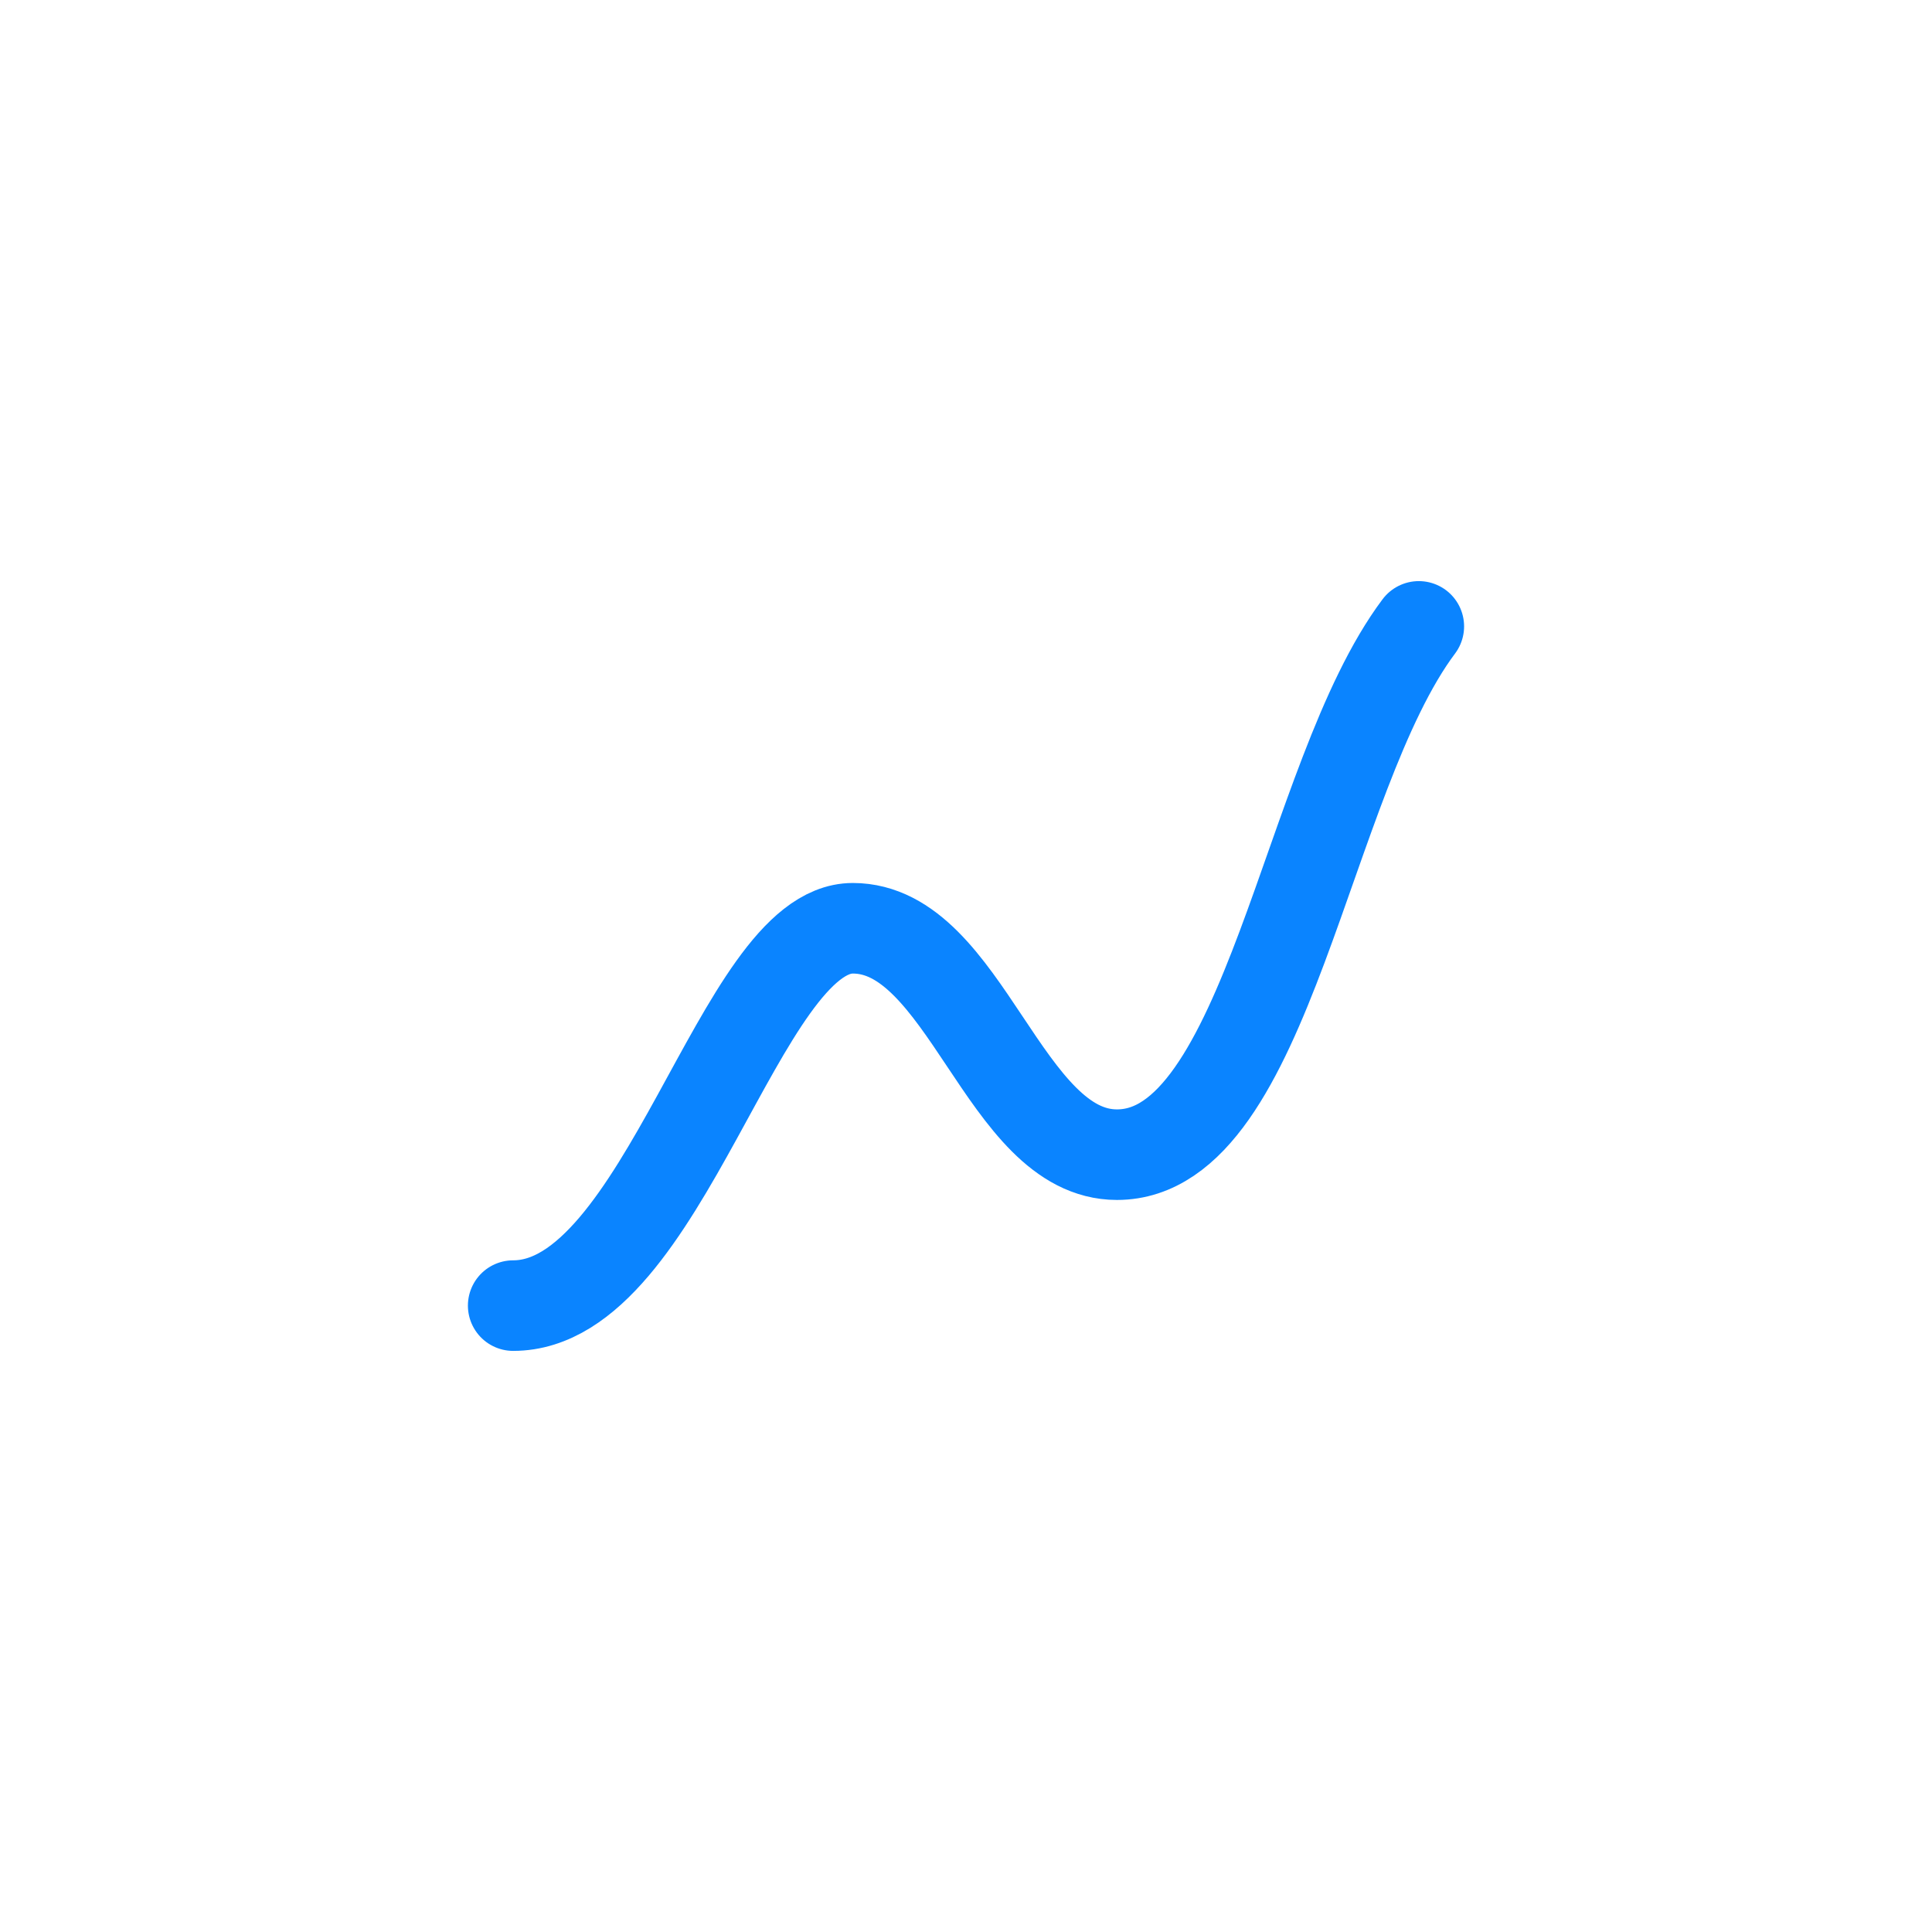
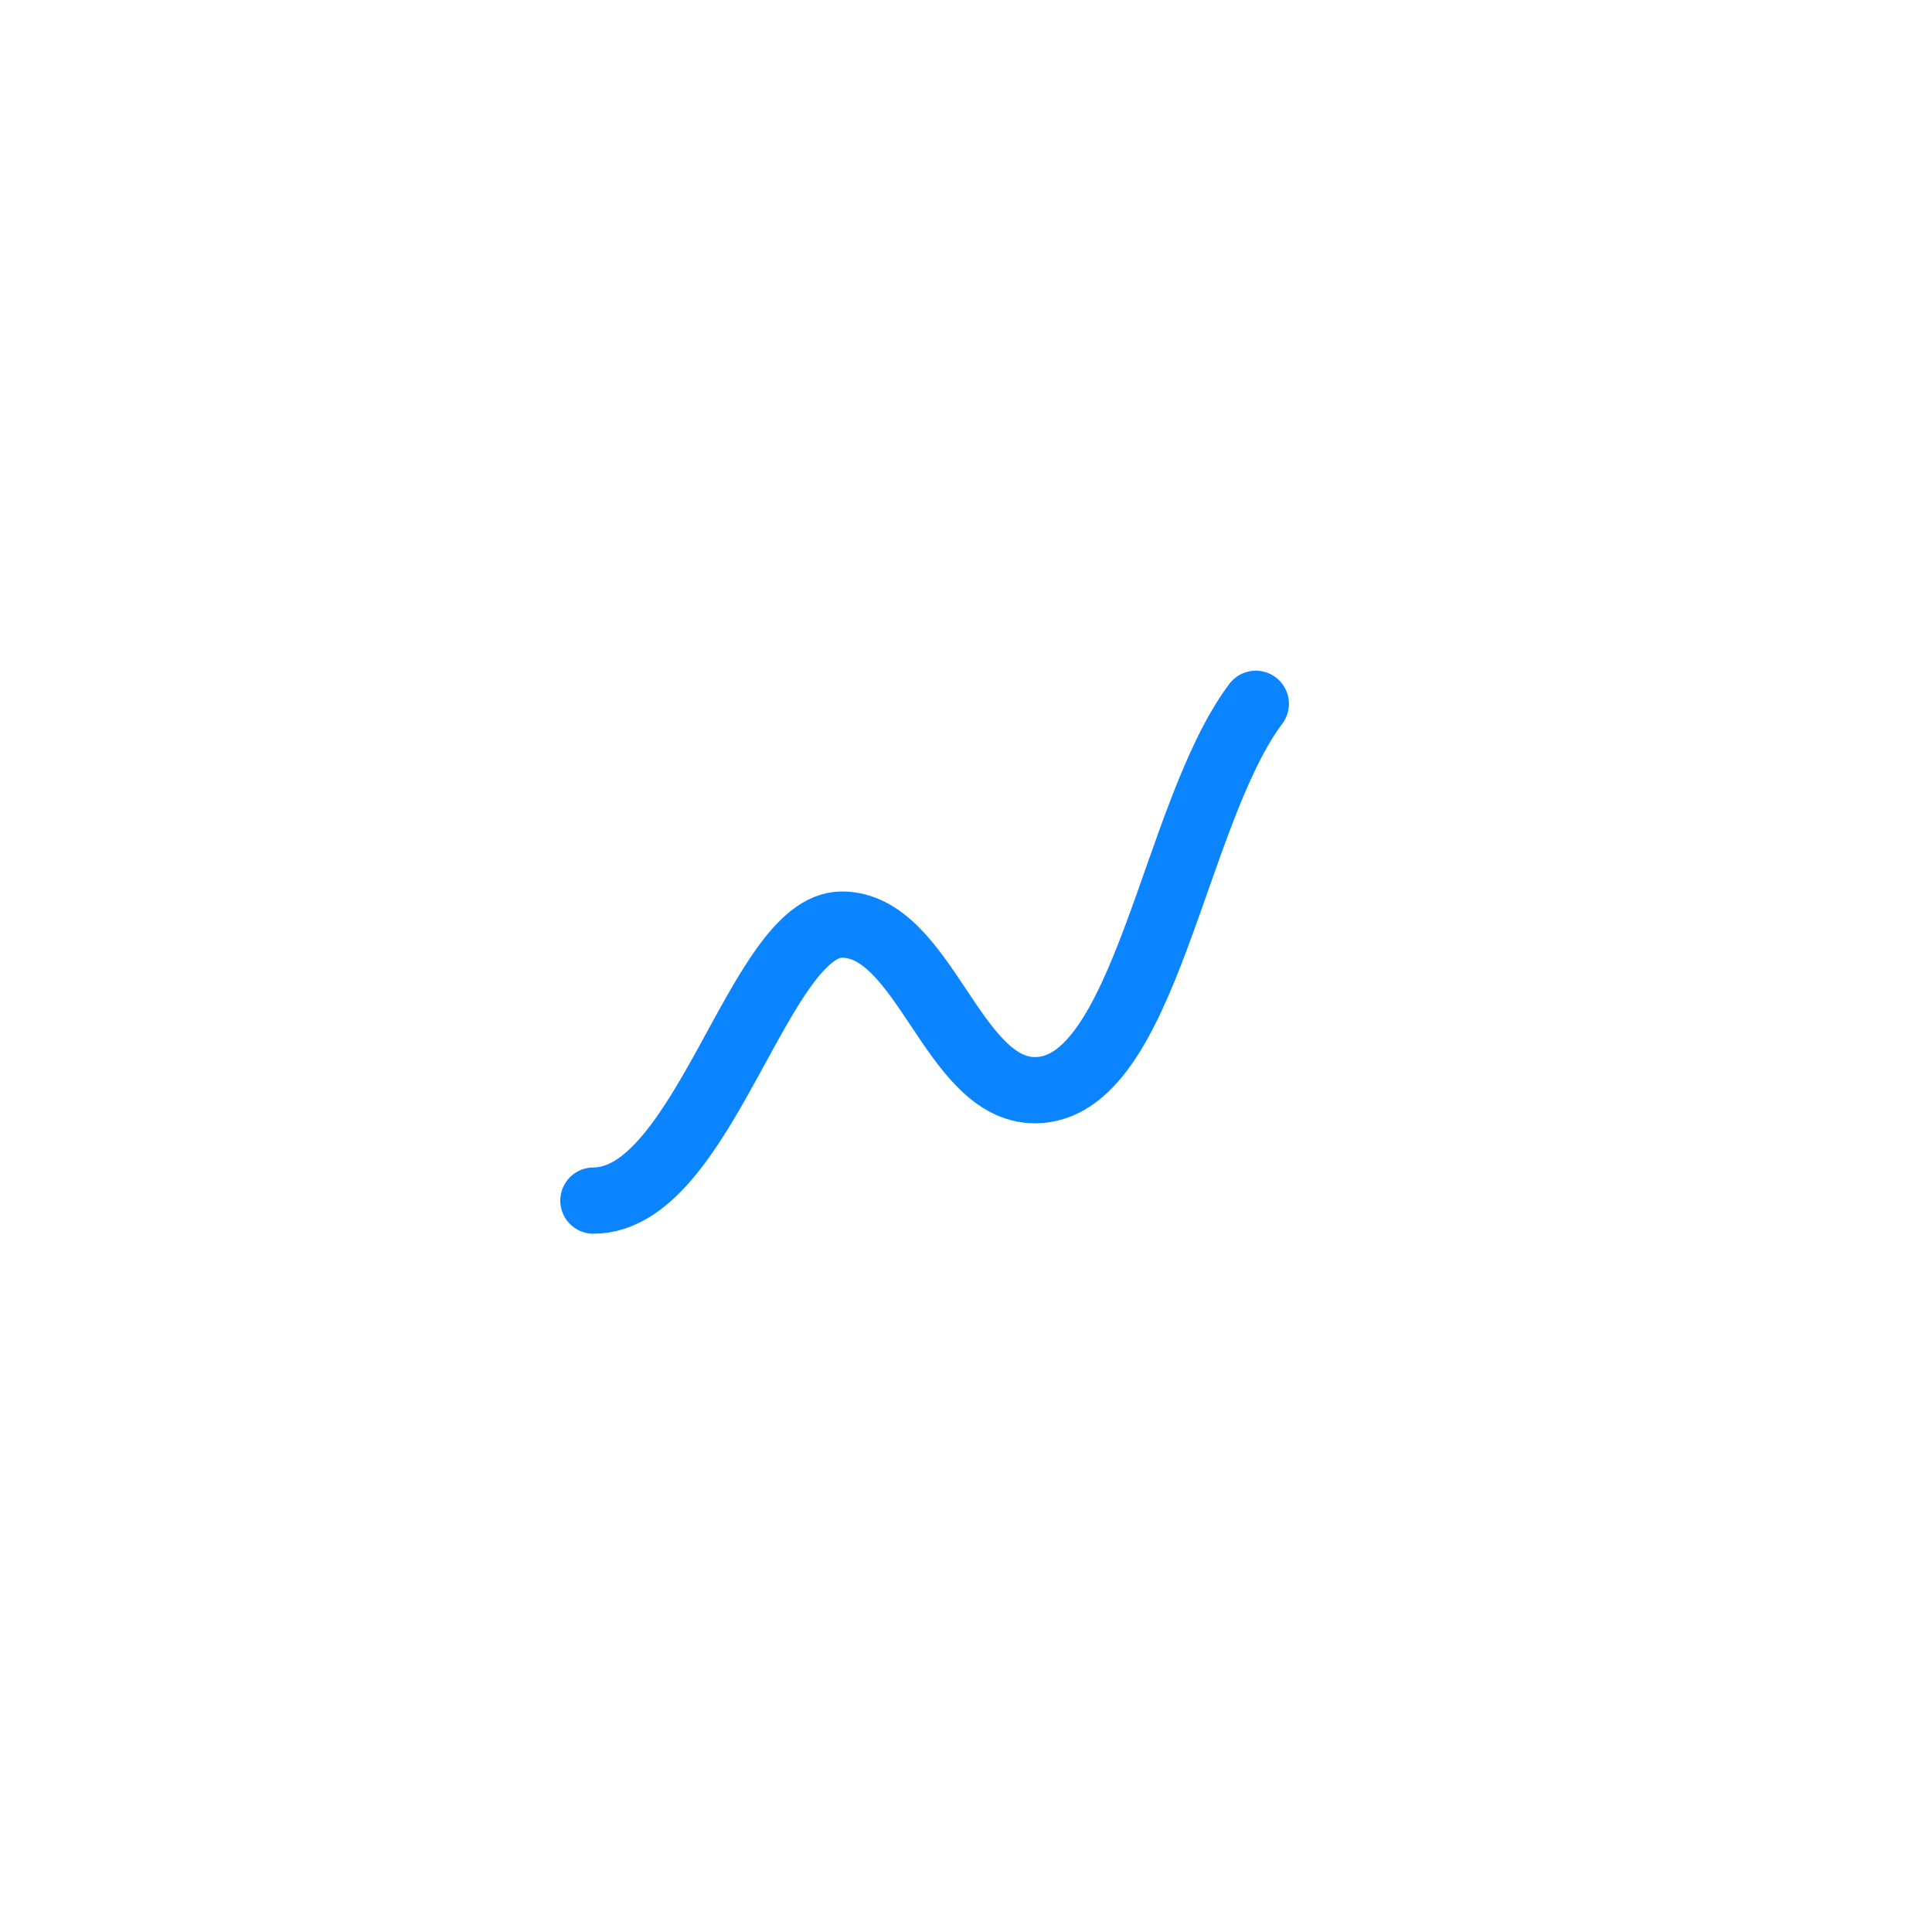
- <svg xmlns="http://www.w3.org/2000/svg" viewBox="0 0 512 512" width="512" height="512" overflow="hidden">
-   <path d="M136 346            C176 346, 196 246, 226 246            C256 246, 266 306, 296 306            C336 306, 346 206, 376 166" fill="none" stroke="#0A84FF" stroke-width="24" stroke-linecap="round" stroke-linejoin="round" />
+ <svg xmlns="http://www.w3.org/2000/svg" viewBox="0 0 700 700" width="512" height="512">
+   <path d="M215 435            C255 435, 275 335, 305 335            C335 335, 345 395, 375 395            C415 395, 425 295, 455 255" fill="none" stroke="#0A84FF" stroke-width="24" stroke-linecap="round" stroke-linejoin="round" />
</svg>
